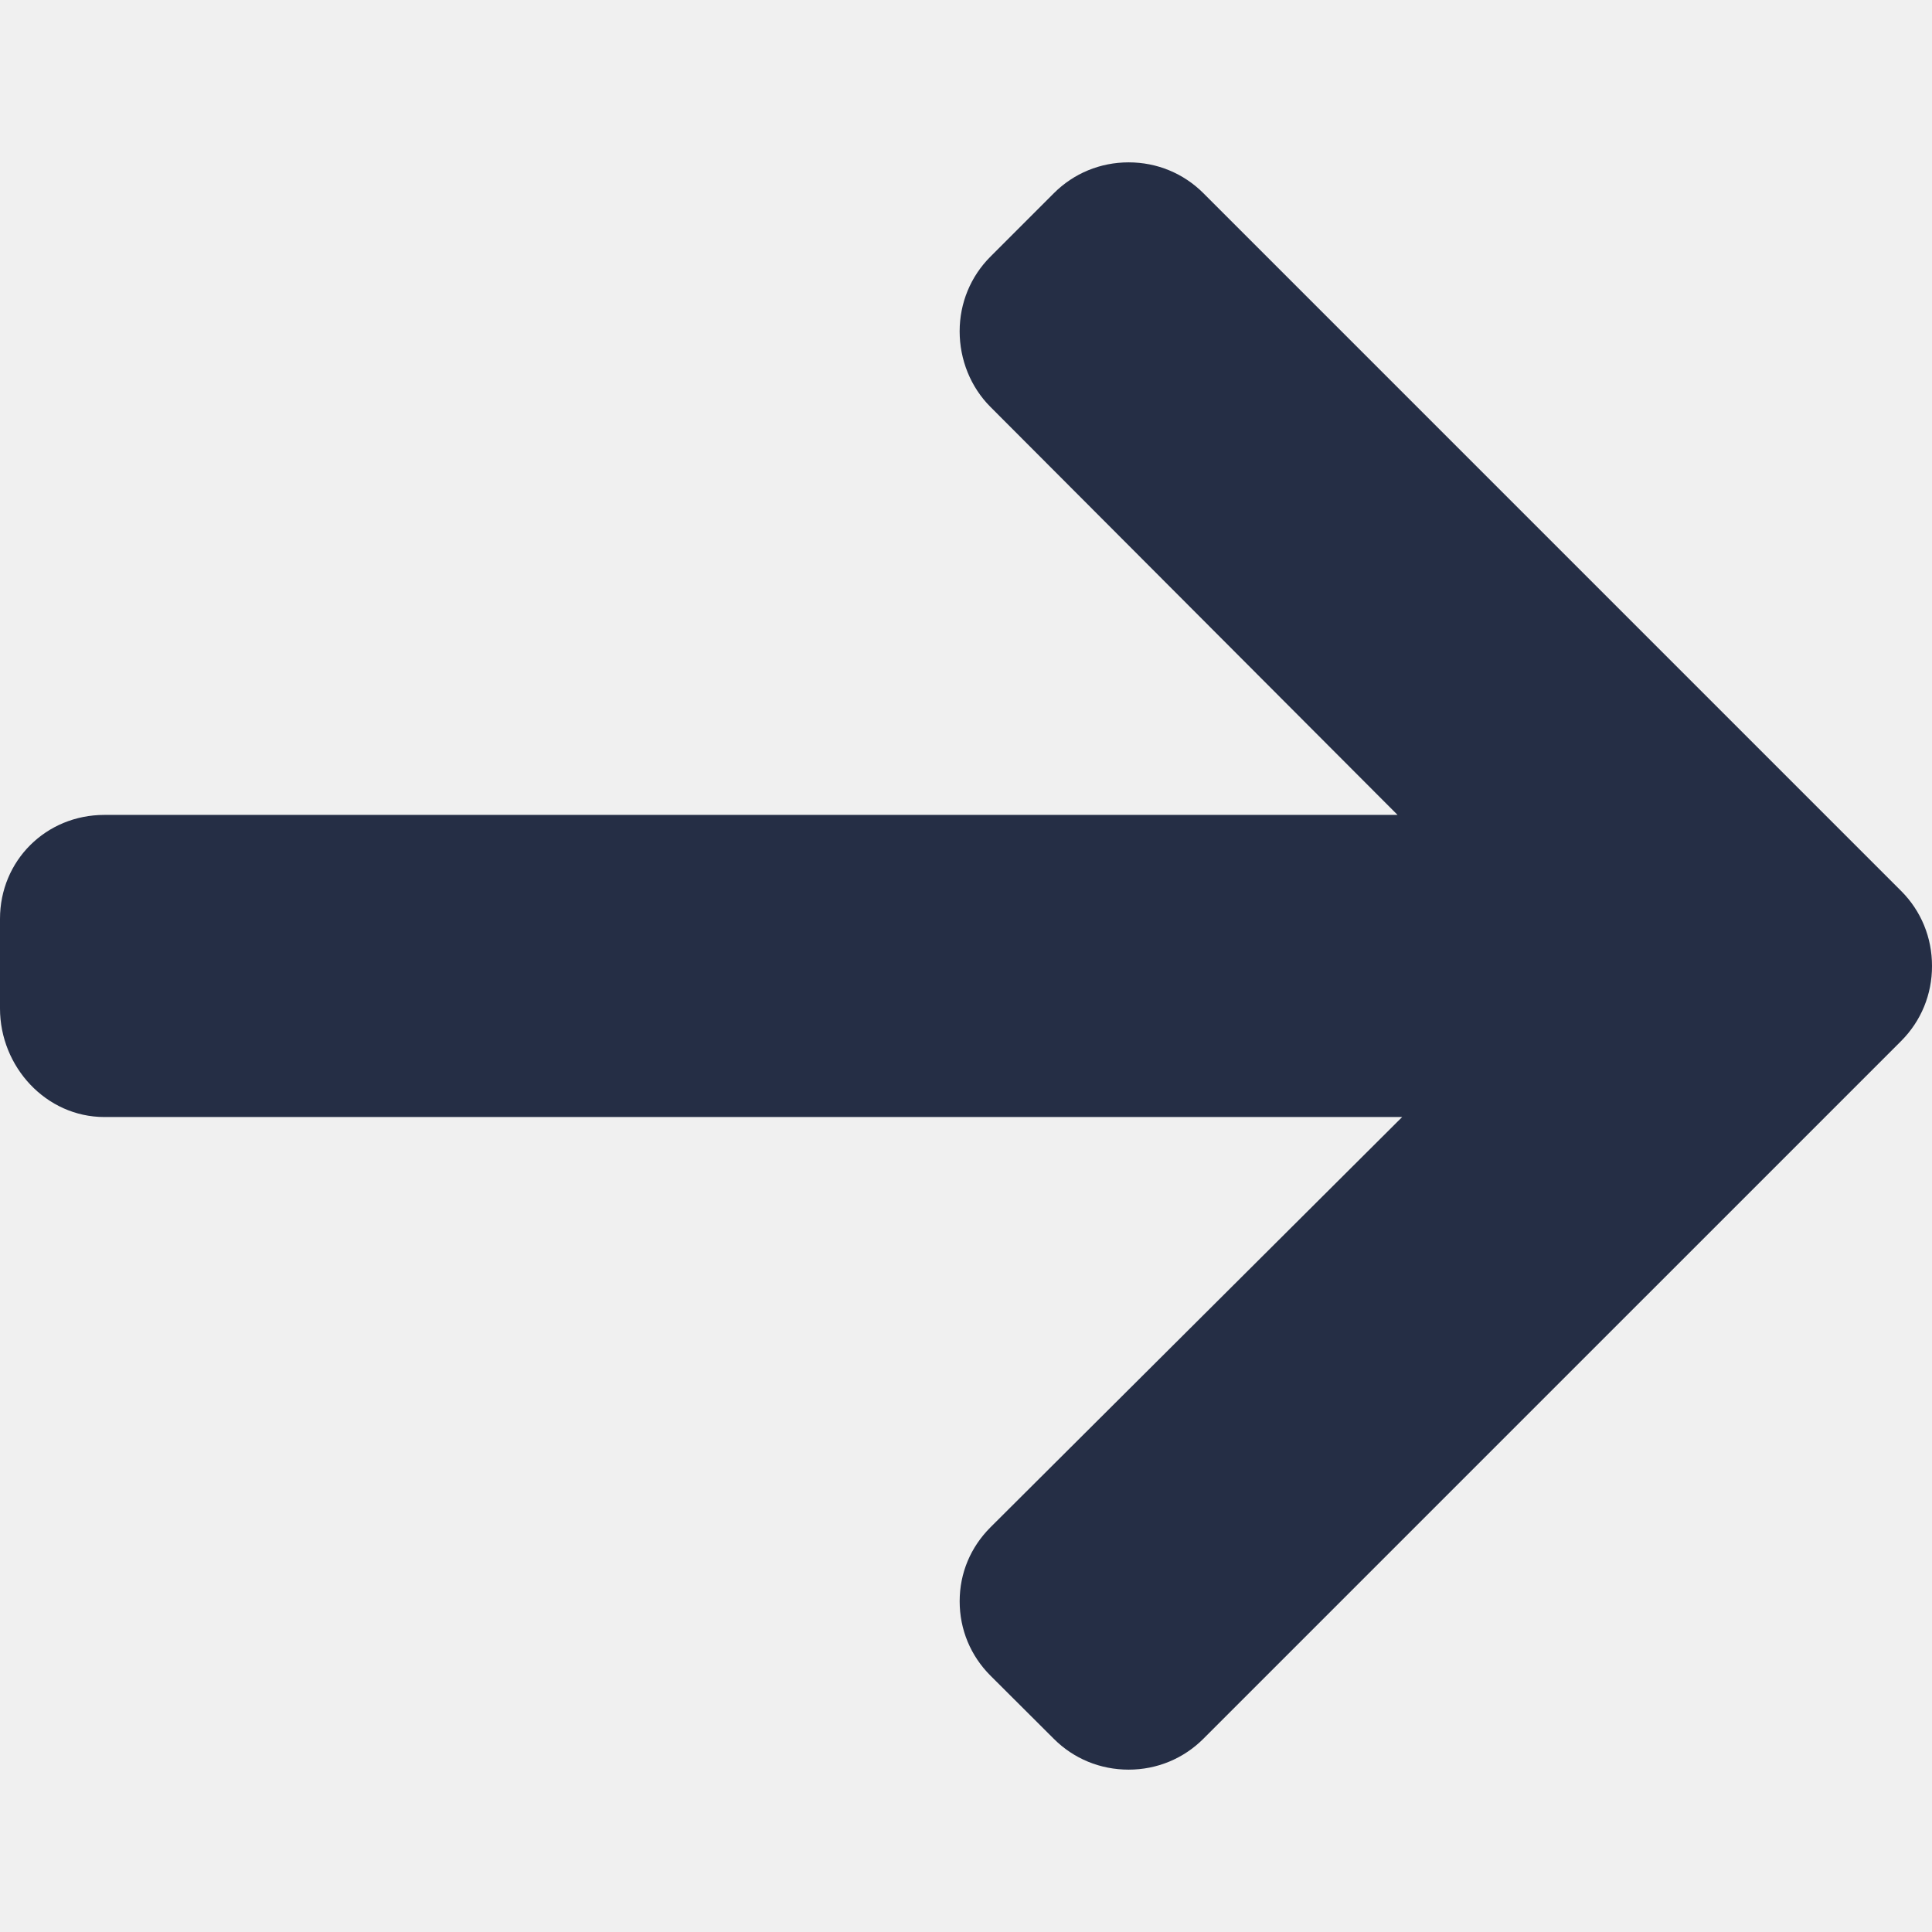
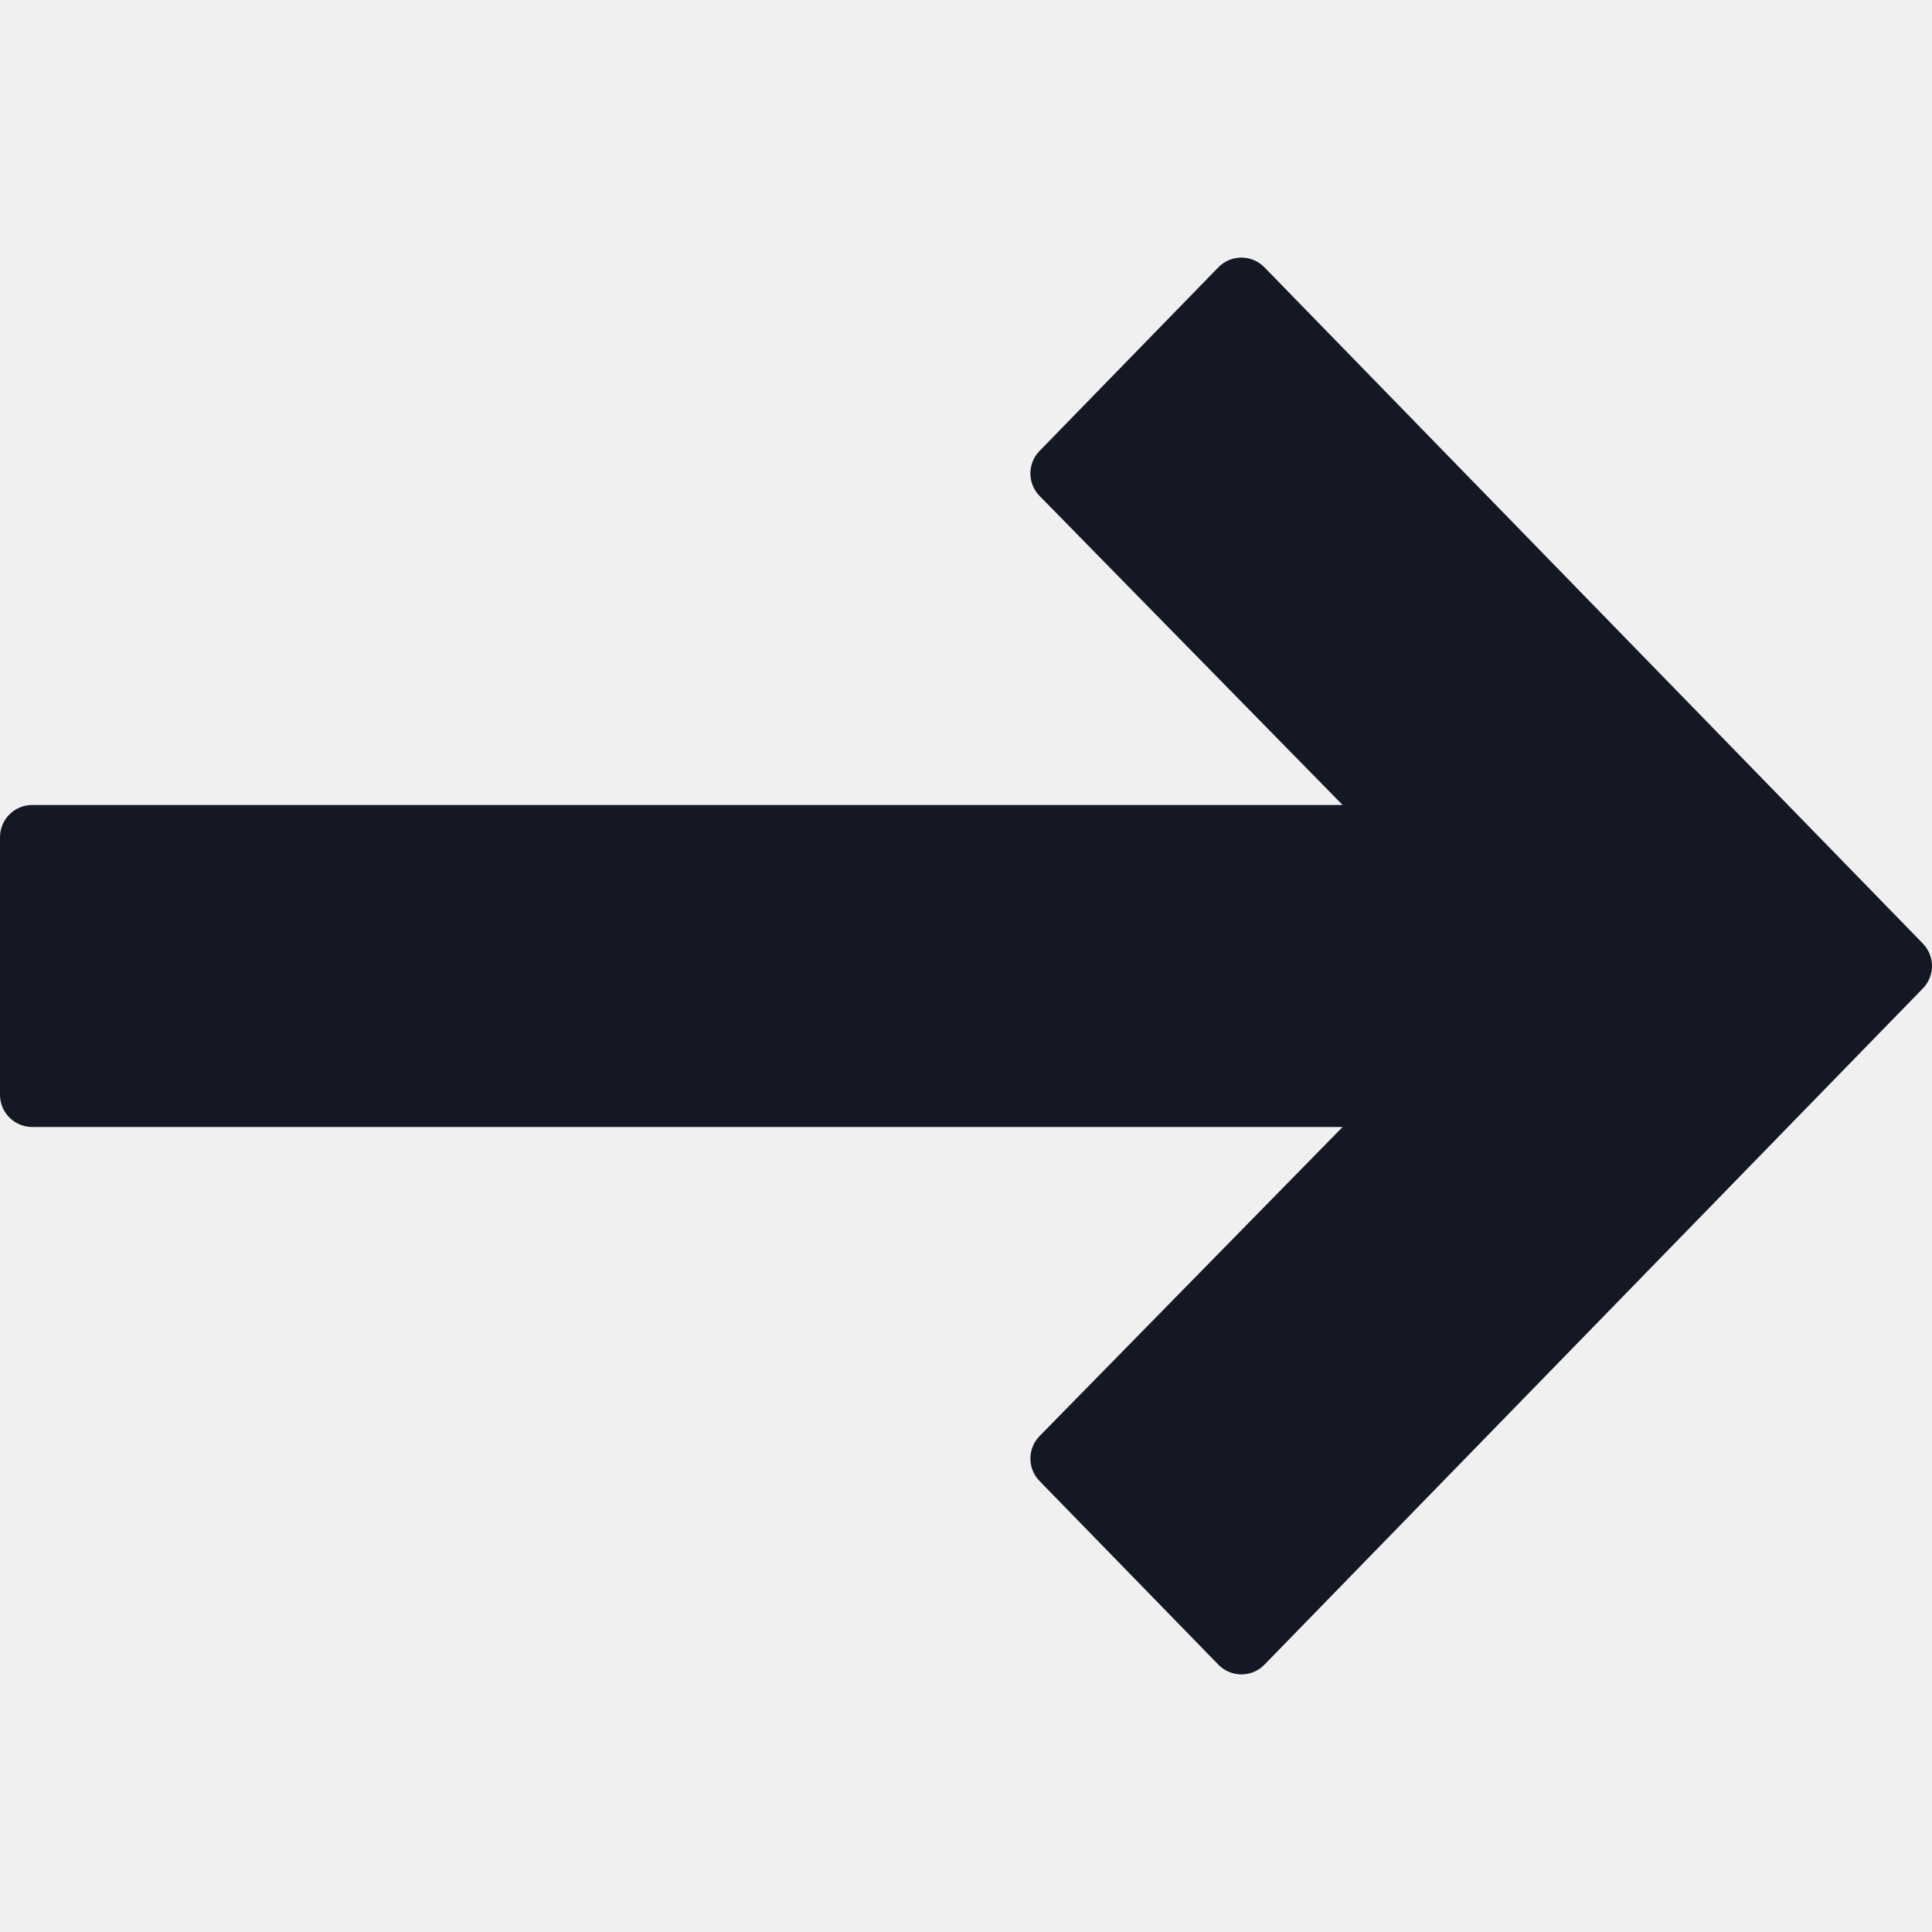
- <svg xmlns="http://www.w3.org/2000/svg" version="1.1" id="Layer_1" x="0px" y="0px" viewBox="0 0 492.004 492.004" style="enable-background:new 0 0 492.004 492.004;" xml:space="preserve" width="512px" height="512px">
-   <g>
-     <g>
-       <g>
-         <path d="M484.14,226.886L306.46,49.202c-5.072-5.072-11.832-7.856-19.04-7.856c-7.216,0-13.972,2.788-19.044,7.856l-16.132,16.136    c-5.068,5.064-7.86,11.828-7.86,19.04c0,7.208,2.792,14.2,7.86,19.264L355.9,207.526H26.58C11.732,207.526,0,219.15,0,234.002    v22.812c0,14.852,11.732,27.648,26.58,27.648h330.496L252.248,388.926c-5.068,5.072-7.86,11.652-7.86,18.864    c0,7.204,2.792,13.88,7.86,18.948l16.132,16.084c5.072,5.072,11.828,7.836,19.044,7.836c7.208,0,13.968-2.8,19.04-7.872    l177.68-177.68c5.084-5.088,7.88-11.88,7.86-19.1C492.02,238.762,489.228,231.966,484.14,226.886z" data-original="#000000" class="active-path" data-old_color="#000000" fill="#252E45" />
-       </g>
+ <svg xmlns="http://www.w3.org/2000/svg" width="200" height="200" viewBox="0 0 200 200">
+   <defs>
+     <clipPath id="a">
+       <rect width="200" height="200" fill="#fff" />
+     </clipPath>
+     <clipPath id="c">
+       <rect width="200" height="200" />
+     </clipPath>
+   </defs>
+   <g id="b" clip-path="url(#c)">
+     <g transform="translate(0 200) rotate(-90)" clip-path="url(#a)">
+       <path d="M172.327,126.123l-19.01-18.51a3.329,3.329,0,0,0-4.66.007l-31.99,31.367V3.333A3.335,3.335,0,0,0,113.333,0H86.666a3.335,3.335,0,0,0-3.333,3.333V138.987L51.343,107.62a3.331,3.331,0,0,0-4.657-.007l-19.01,18.51a3.325,3.325,0,0,0,0,4.773l70,68.157a3.329,3.329,0,0,0,4.65,0l70-68.157a3.333,3.333,0,0,0,0-4.773Z" fill="#131824" />
    </g>
  </g>
</svg>
